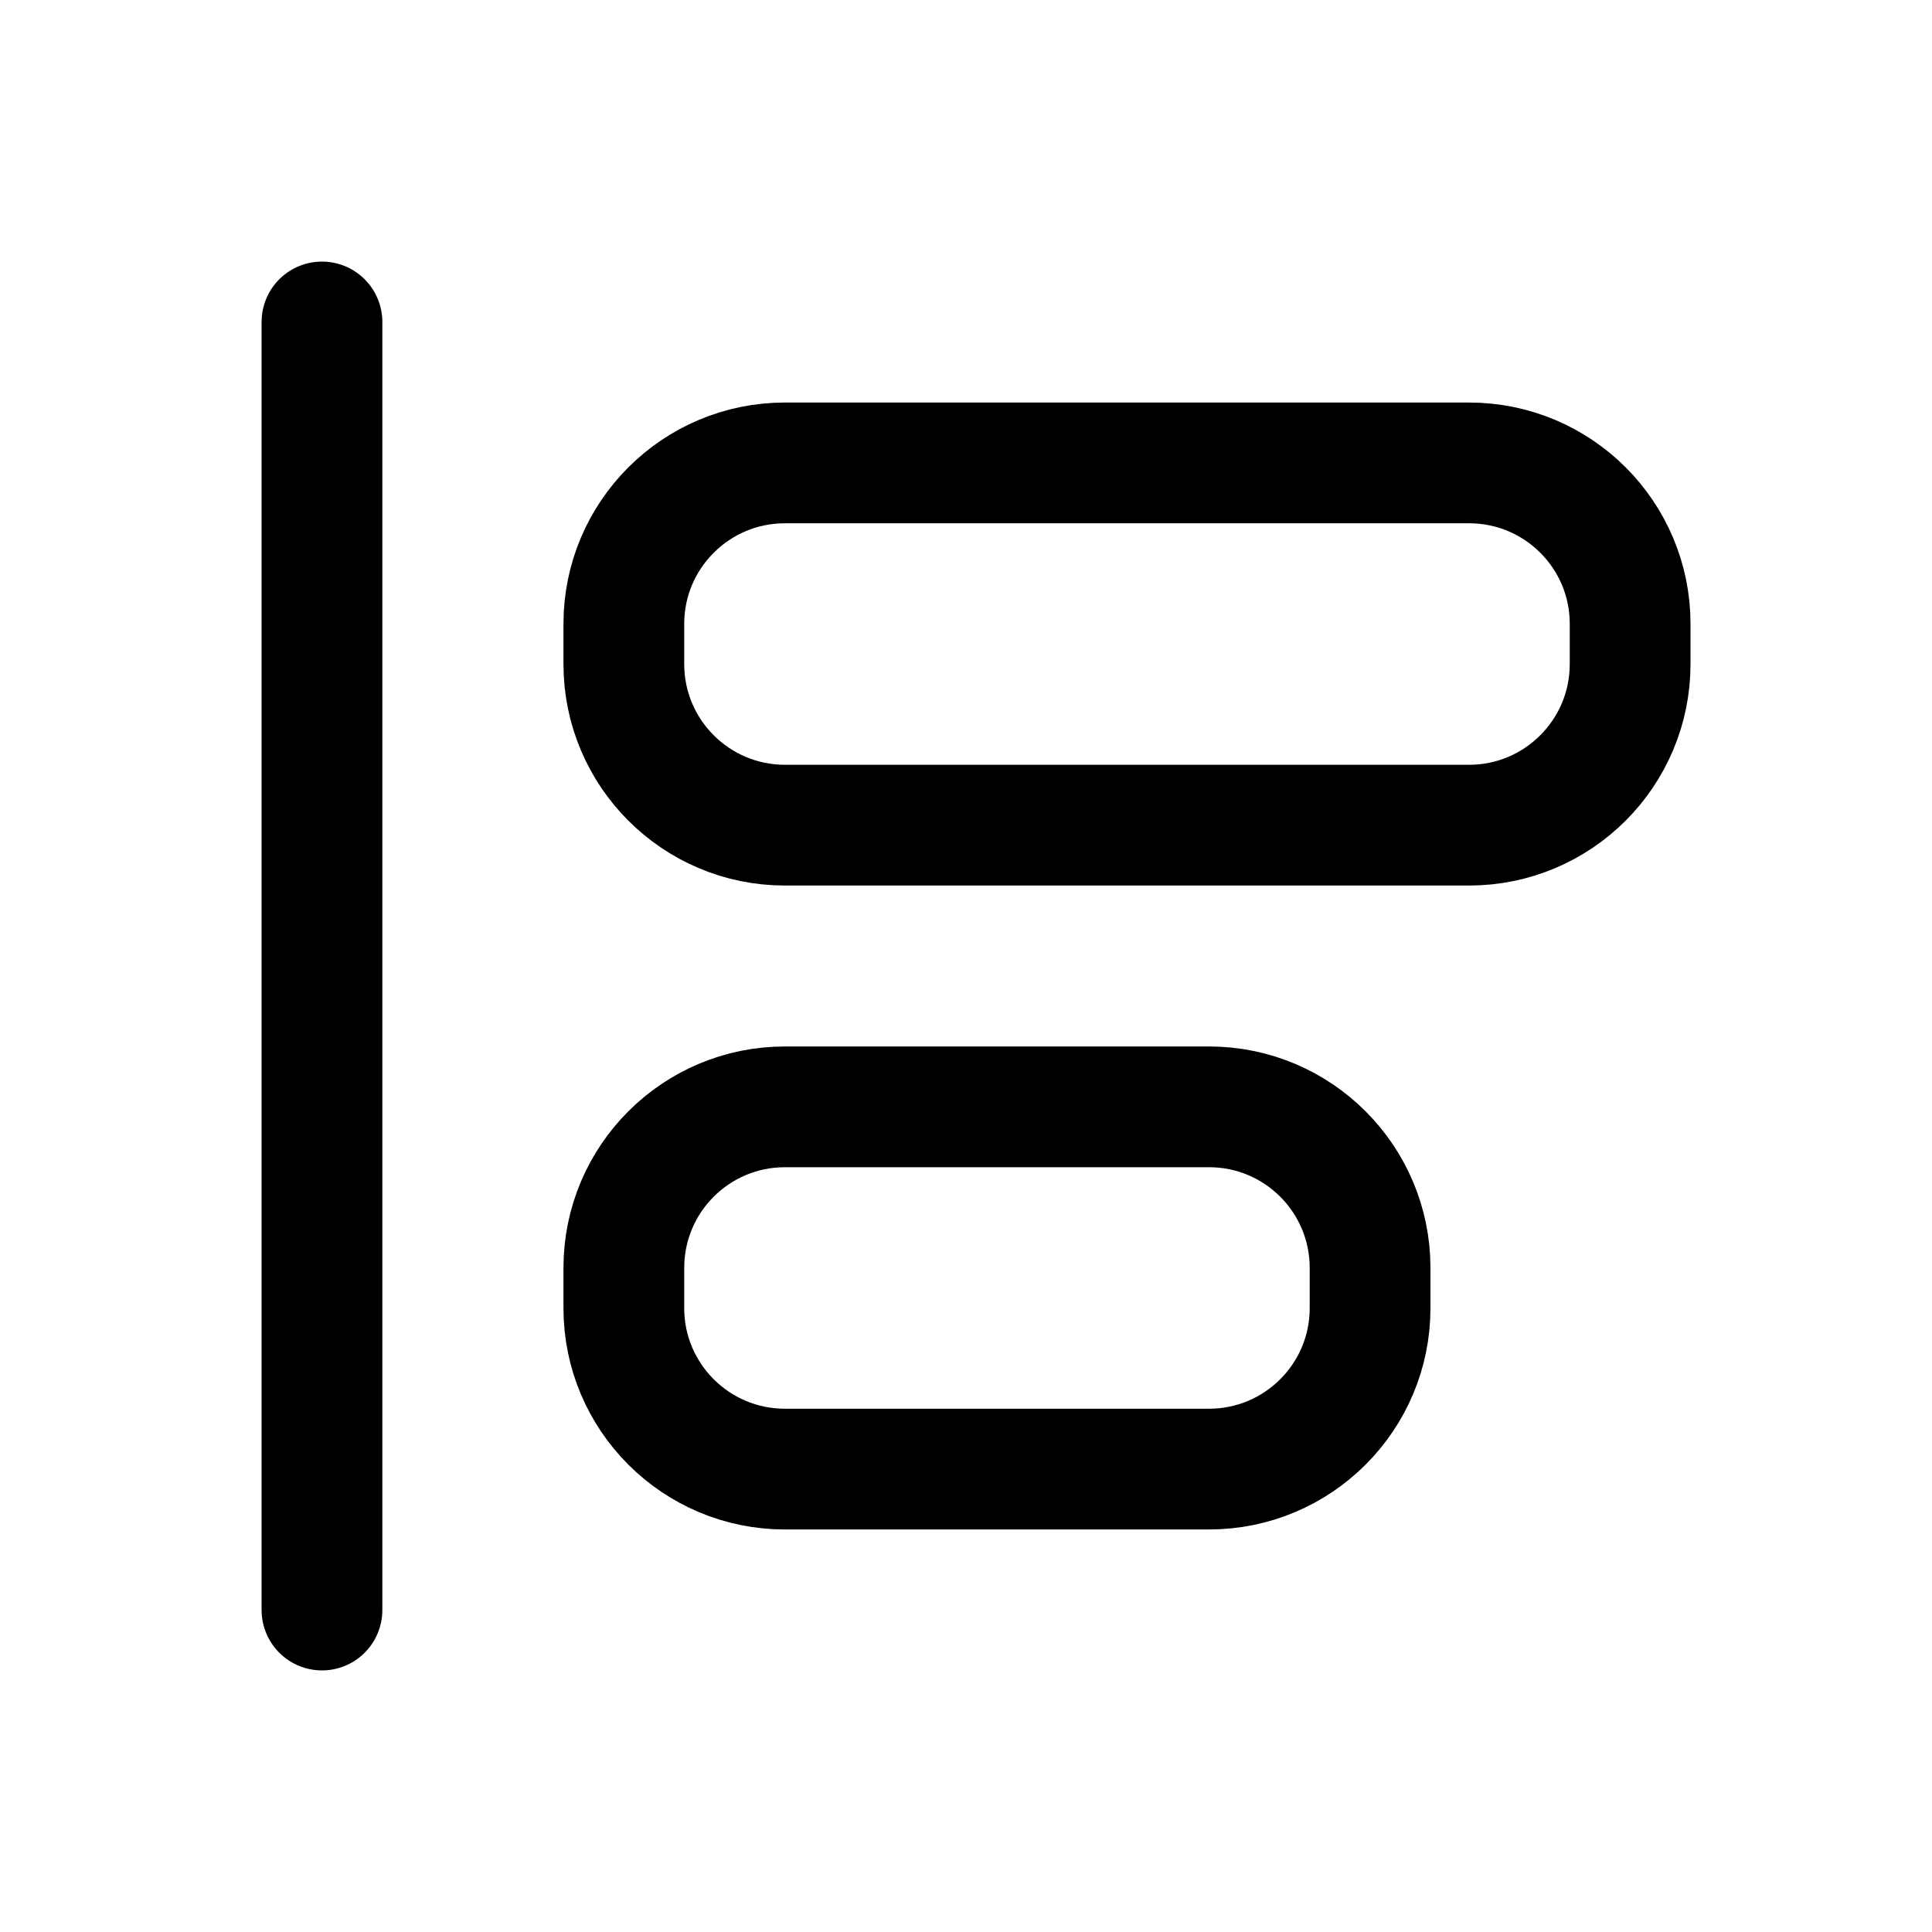
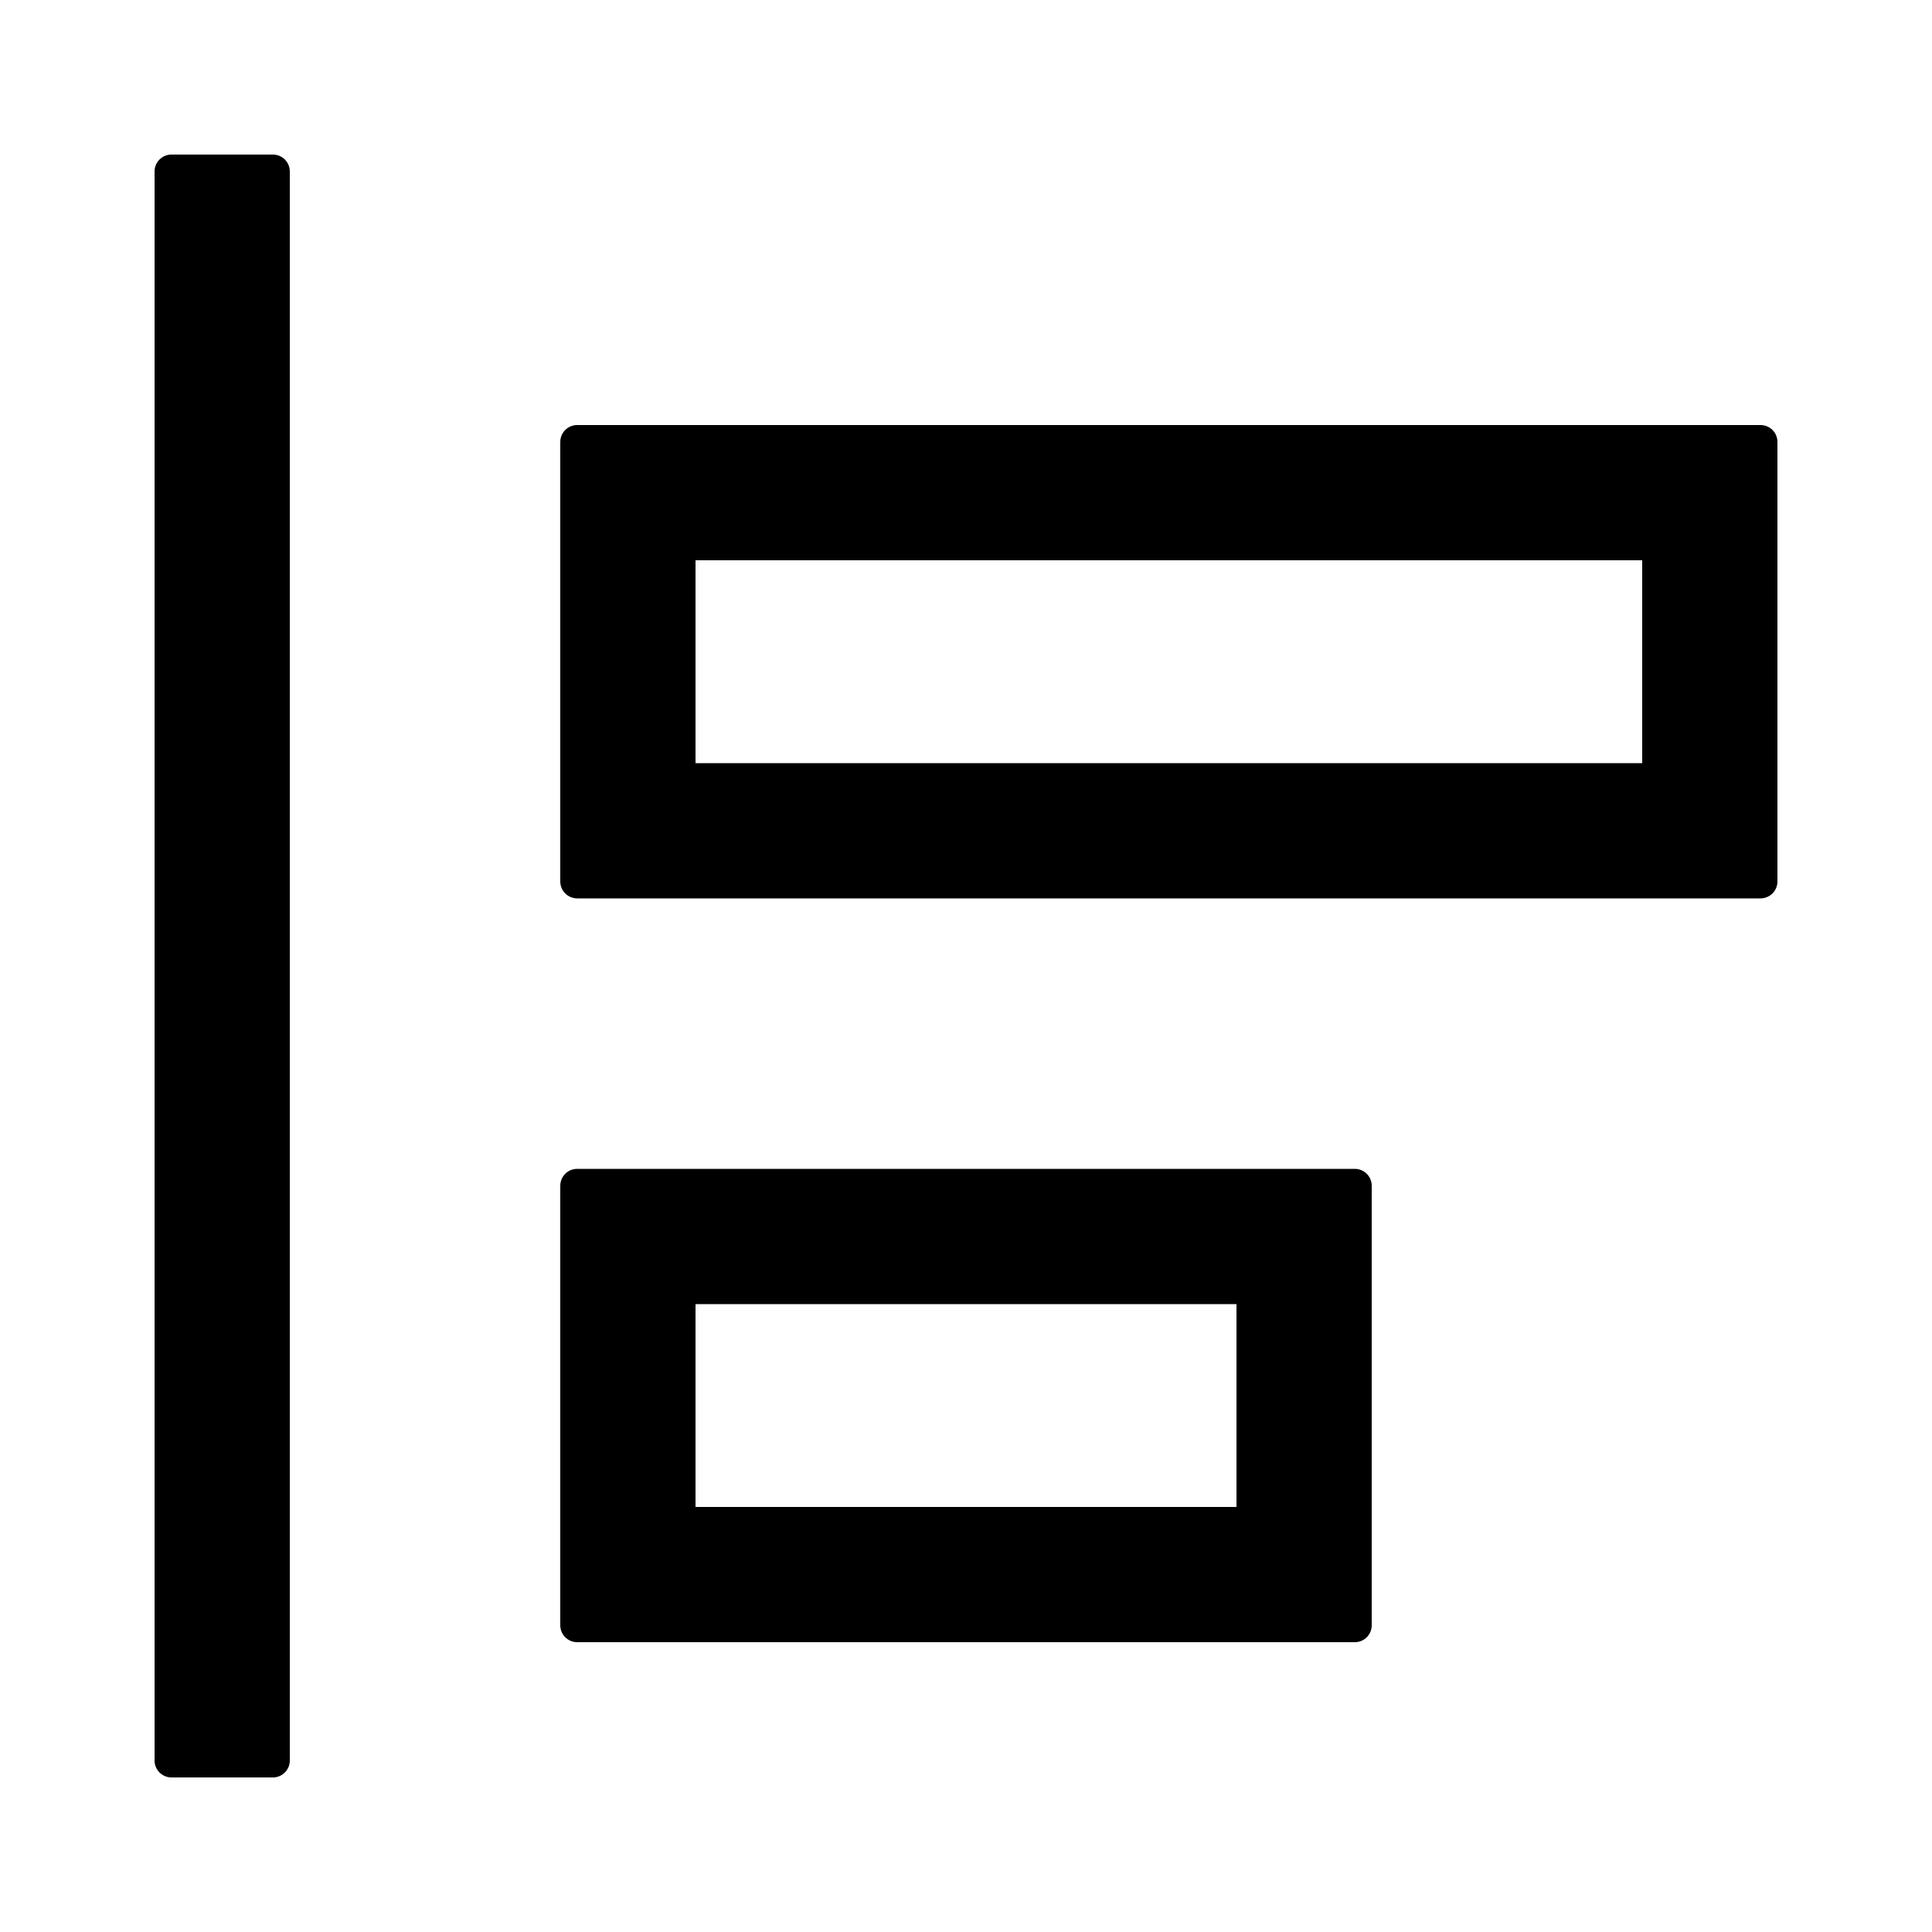
- <svg xmlns="http://www.w3.org/2000/svg" viewBox="0 0 20 20" fill="none" stroke="currentColor" stroke-linecap="round" stroke-linejoin="round">
-   <g stroke-width="1.25">
-     <path d="M3.333 3.333v13.334" />
-     <path d="M15.208 4.792H8.125c-.92 0-1.667.746-1.667 1.666v.417c0 .92.747 1.667 1.667 1.667h7.083c.92 0 1.667-.747 1.667-1.667v-.417c0-.92-.746-1.666-1.667-1.666ZM12.516 11.458H8.125c-.92 0-1.667.746-1.667 1.667v.417c0 .92.747 1.666 1.667 1.666h4.391c.92 0 1.667-.746 1.667-1.666v-.417c0-.92-.746-1.667-1.667-1.667Z" />
-   </g>
+ <svg xmlns="http://www.w3.org/2000/svg" viewBox="0 0 1024 1024" fill="currentColor" data-adqt-slot="primary">
+   <path d="M90.88 81.92H144.64a8.96 8.96 0 0 1 8.96 8.96V933.12a8.96 8.96 0 0 1 -8.96 8.96H90.88a8.96 8.96 0 0 1 -8.96 -8.96V90.88a8.96 8.96 0 0 1 8.96 -8.96Z" />
+   <path d="M305.92 225.28H933.12a8.96 8.96 0 0 1 8.96 8.96V467.2a8.96 8.96 0 0 1 -8.96 8.96H305.92a8.96 8.96 0 0 1 -8.96 -8.96V234.24a8.96 8.96 0 0 1 8.96 -8.96ZM368.64 296.96V404.48H870.4V296.96Z" />
+   <path d="M305.92 619.52H718.08a8.96 8.96 0 0 1 8.96 8.96V861.44a8.96 8.96 0 0 1 -8.96 8.96H305.92a8.96 8.96 0 0 1 -8.96 -8.96V628.48a8.96 8.96 0 0 1 8.96 -8.96ZM368.64 691.2V798.72H655.36V691.2Z" />
</svg>
